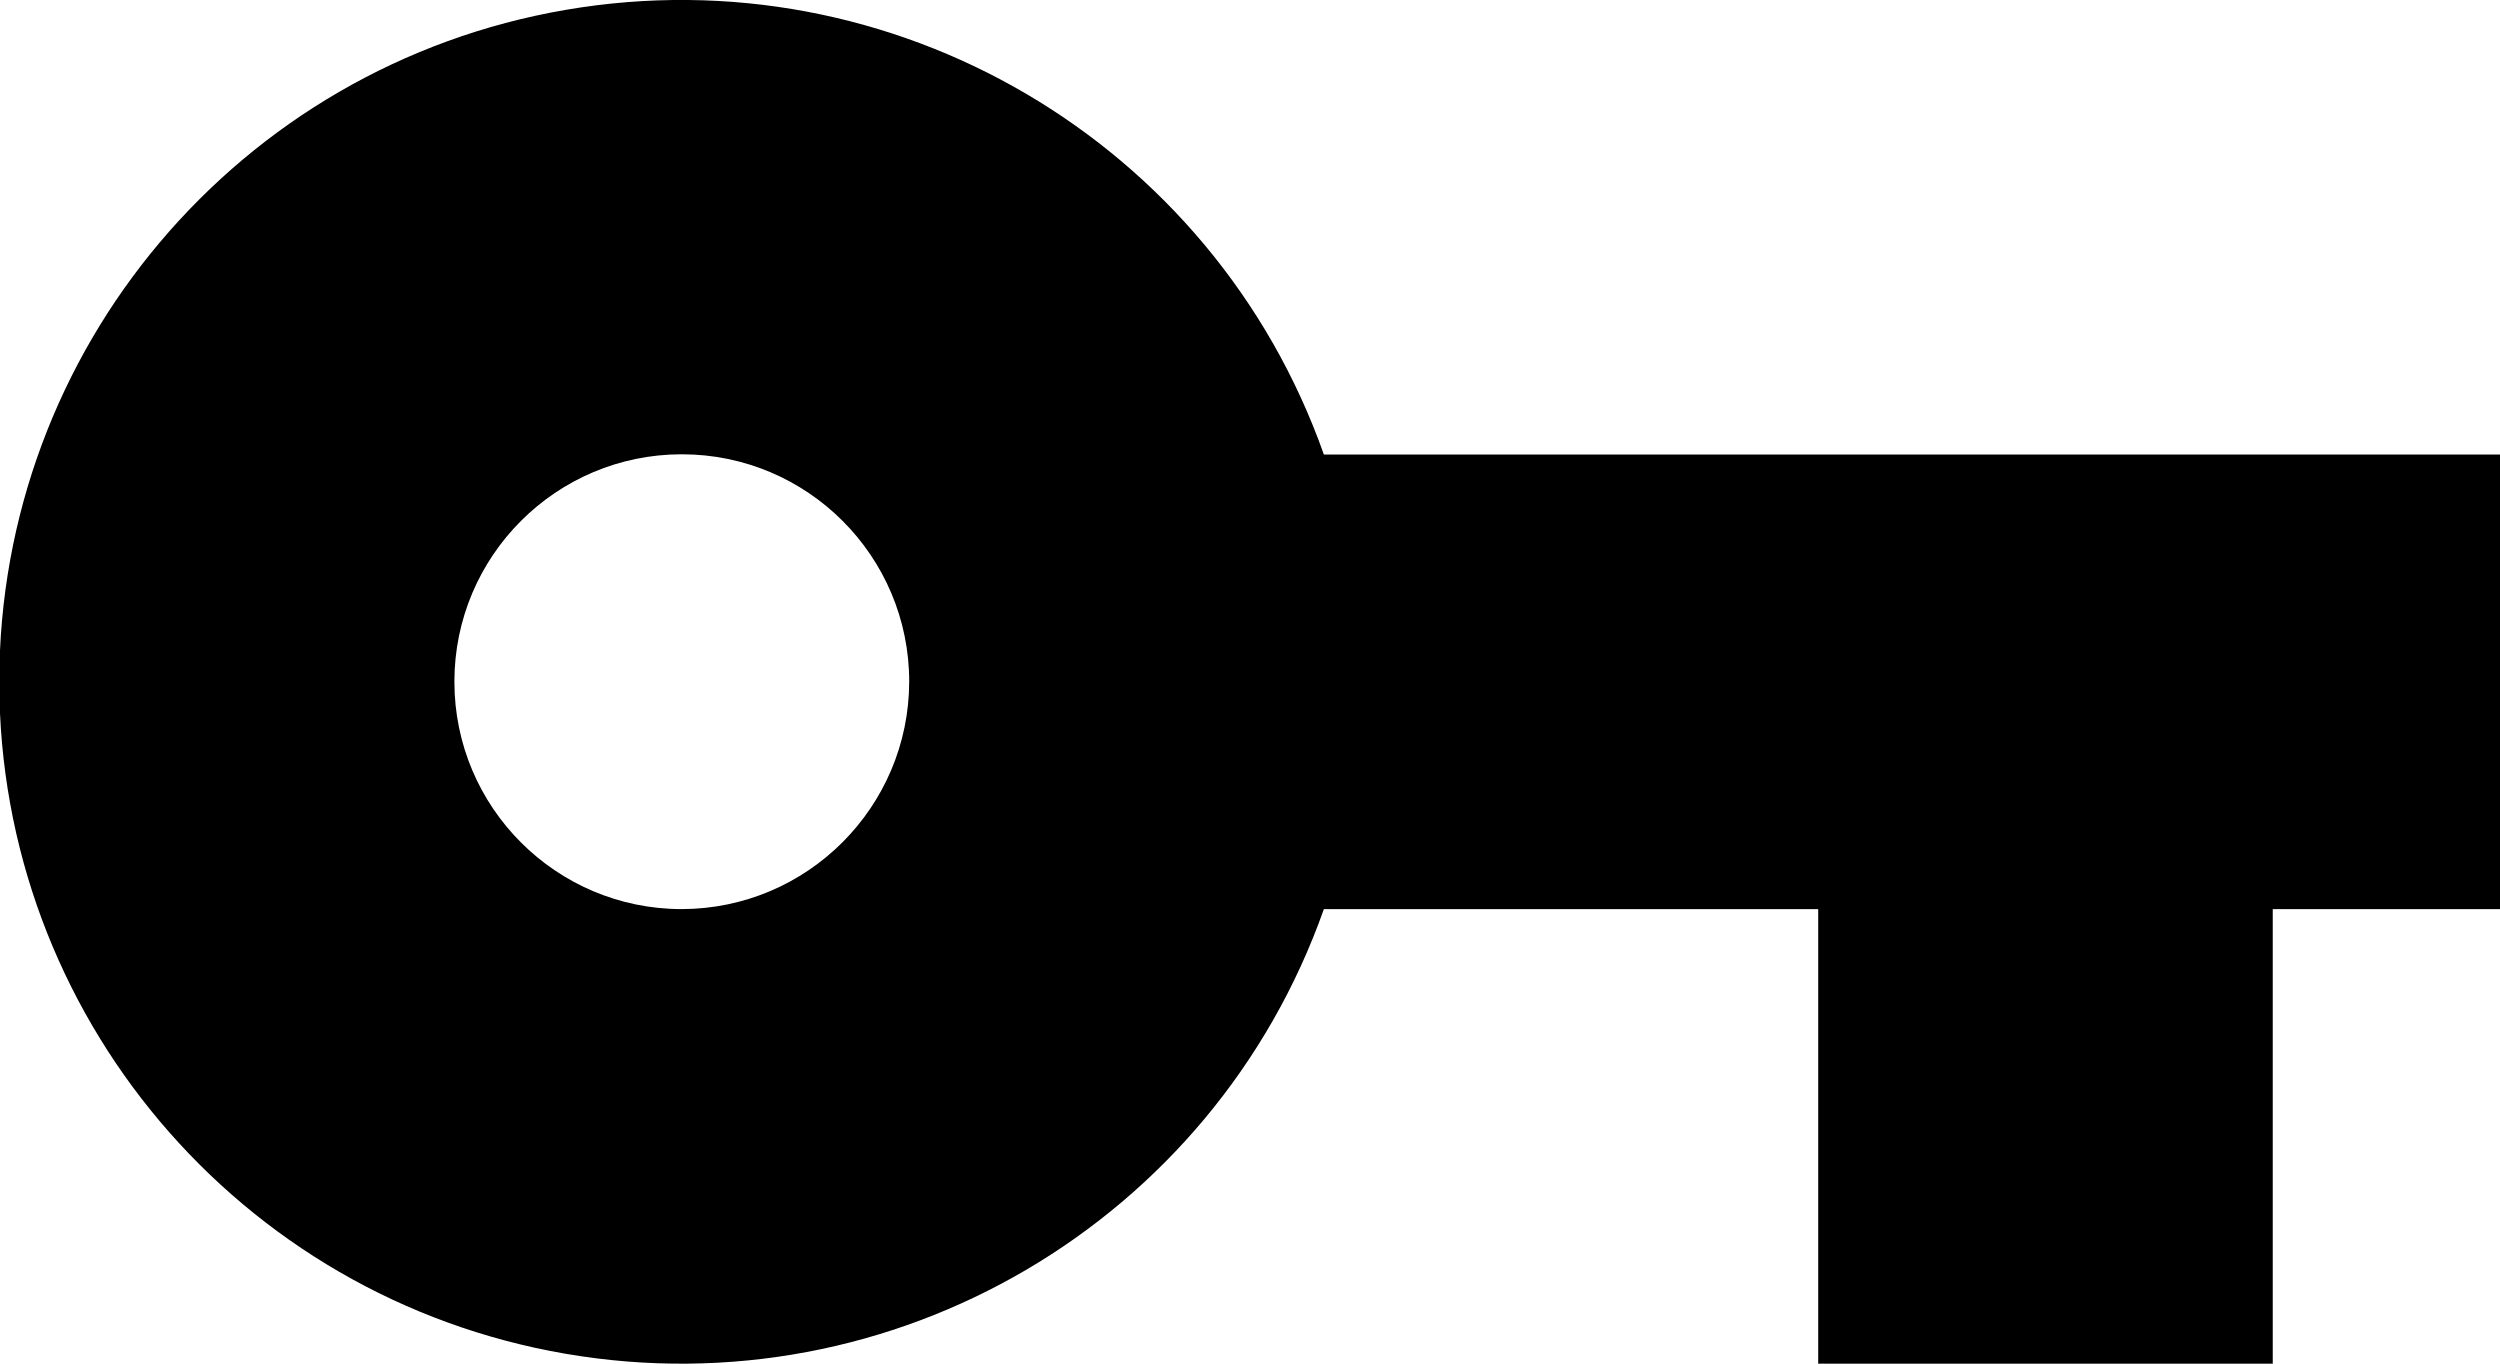
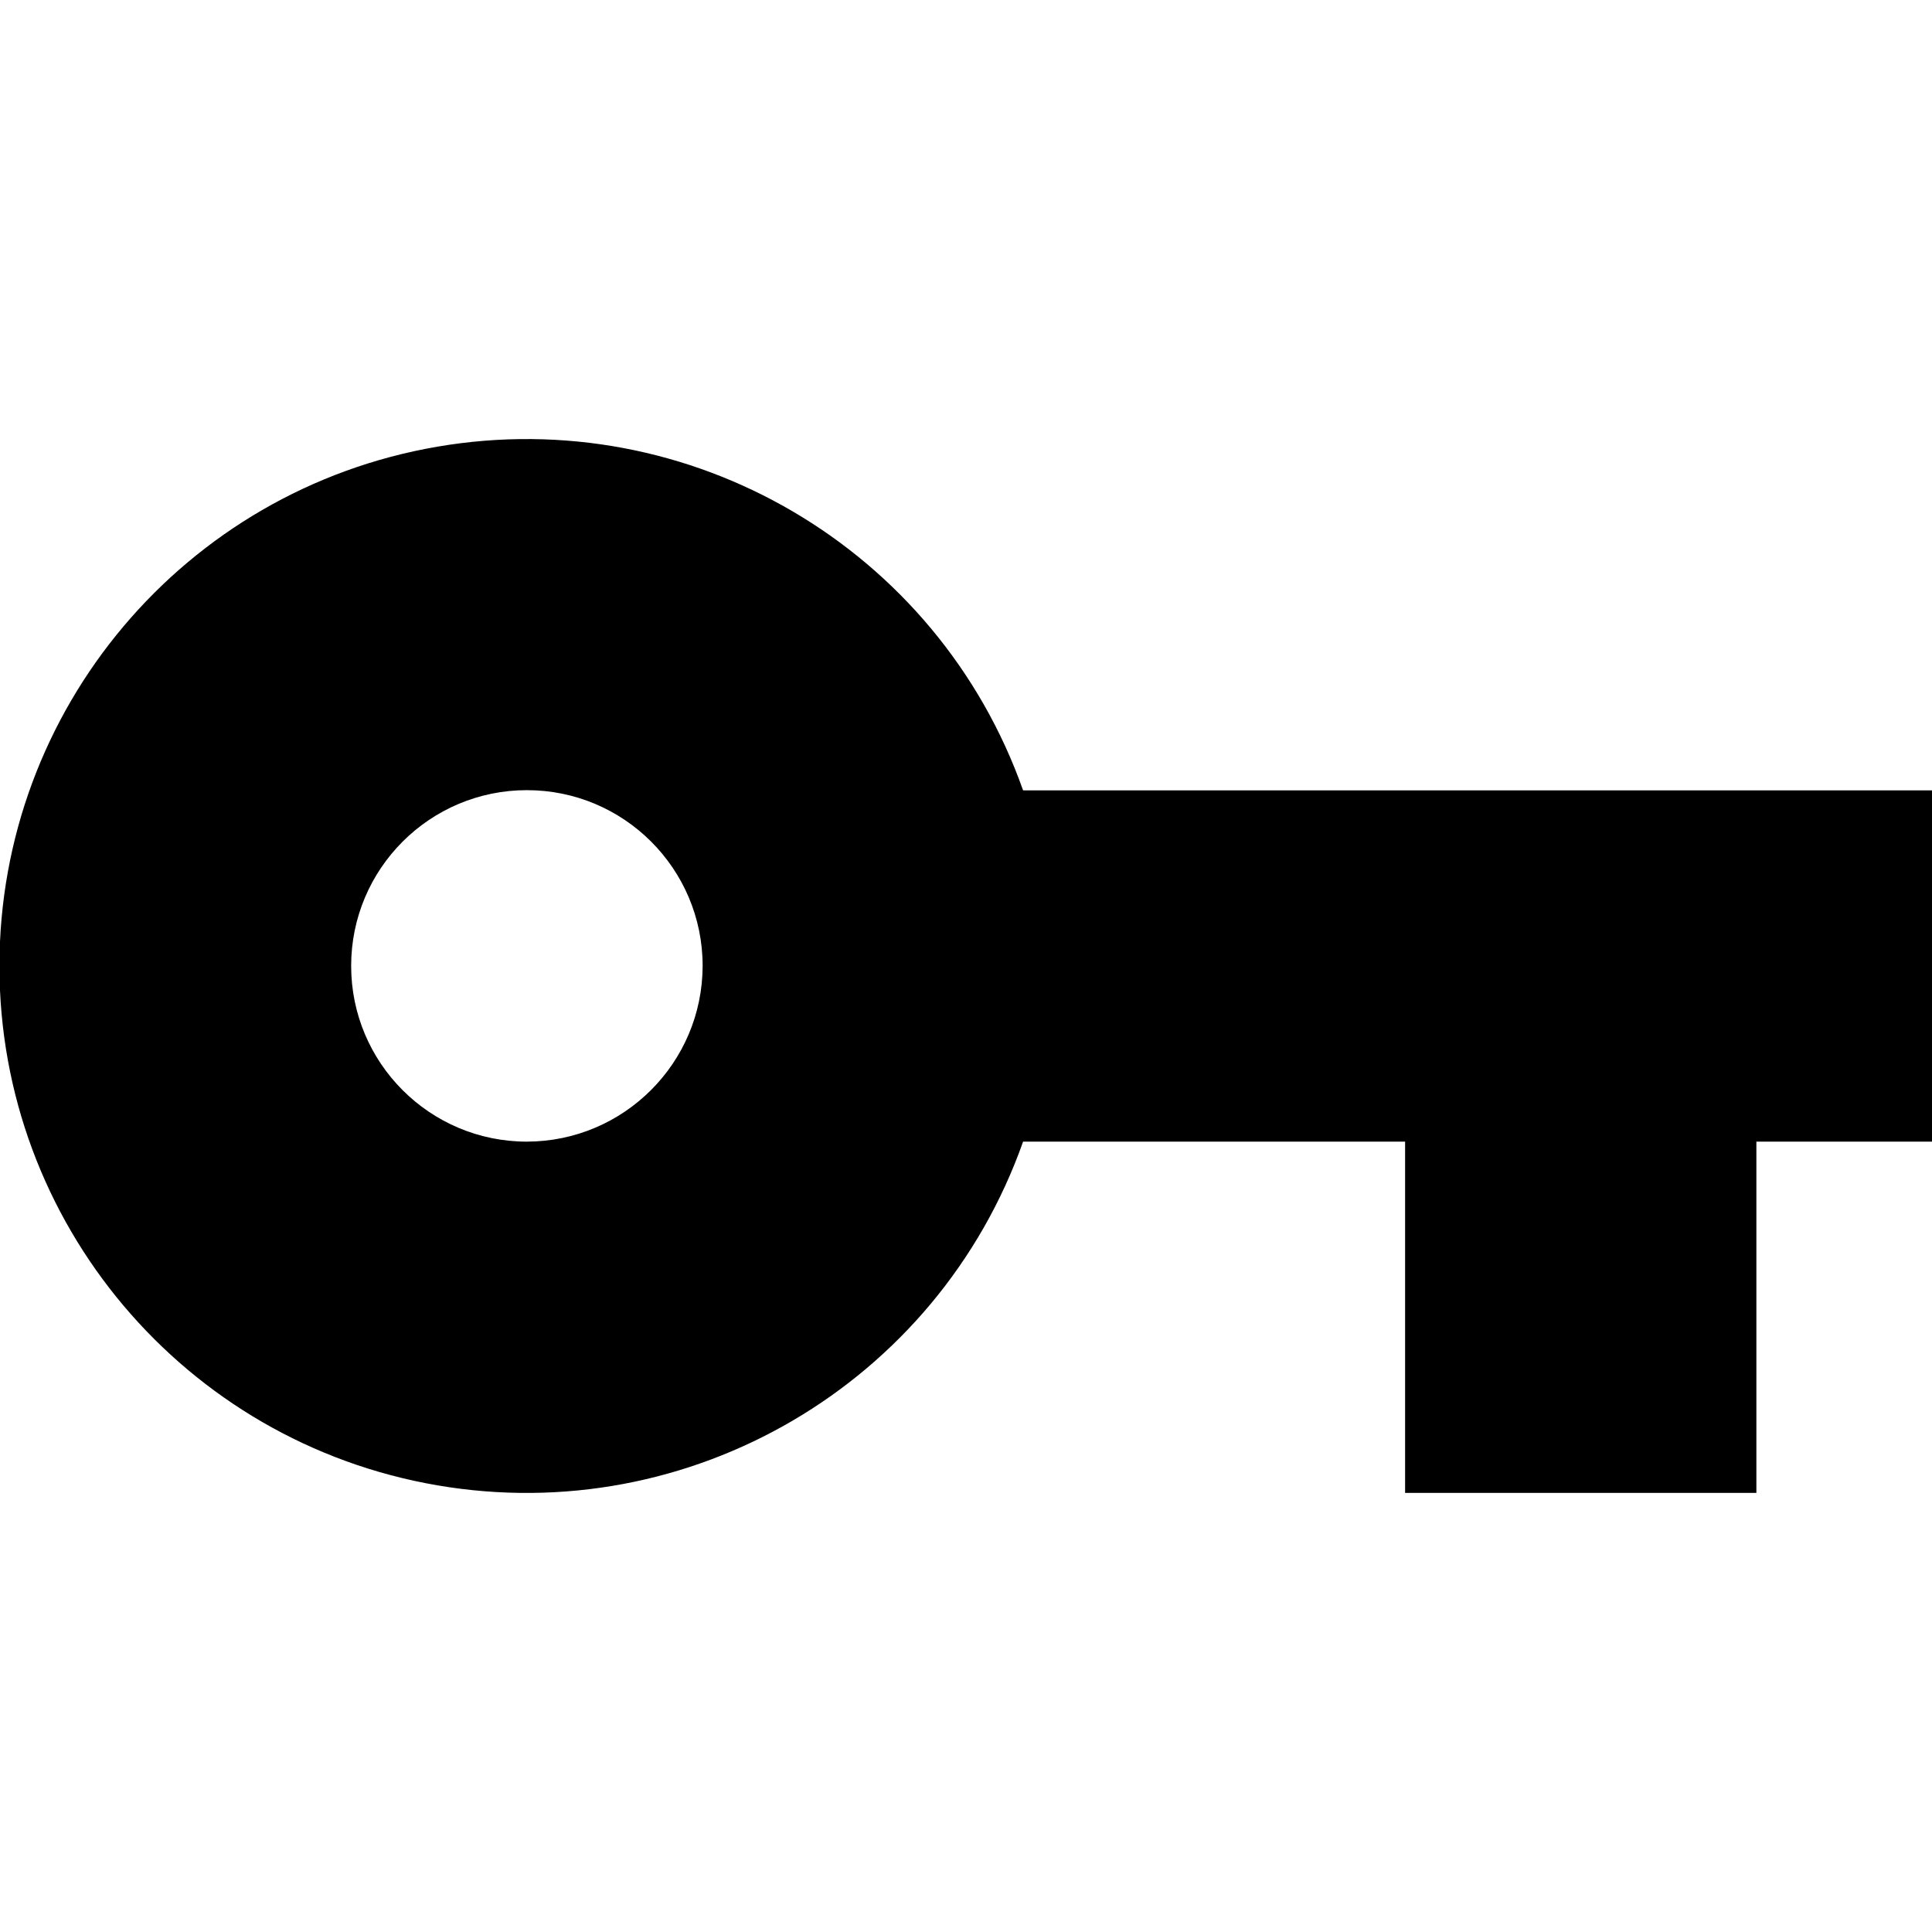
- <svg xmlns="http://www.w3.org/2000/svg" width="47.272" height="25.785" viewBox="0 0 47.272 25.785">
+ <svg xmlns="http://www.w3.org/2000/svg" width="16" height="16" viewBox="0 0 47.272 25.785">
  <path id="ic_vpn_key_24px" d="M26.033,14.595a12.892,12.892,0,1,0,0,8.595H35.38v8.595h8.595V23.19h4.3V14.595ZM13.892,23.19a4.3,4.3,0,1,1,4.3-4.3A4.31,4.31,0,0,1,13.892,23.19Z" transform="translate(-1 -6)" />
</svg>
